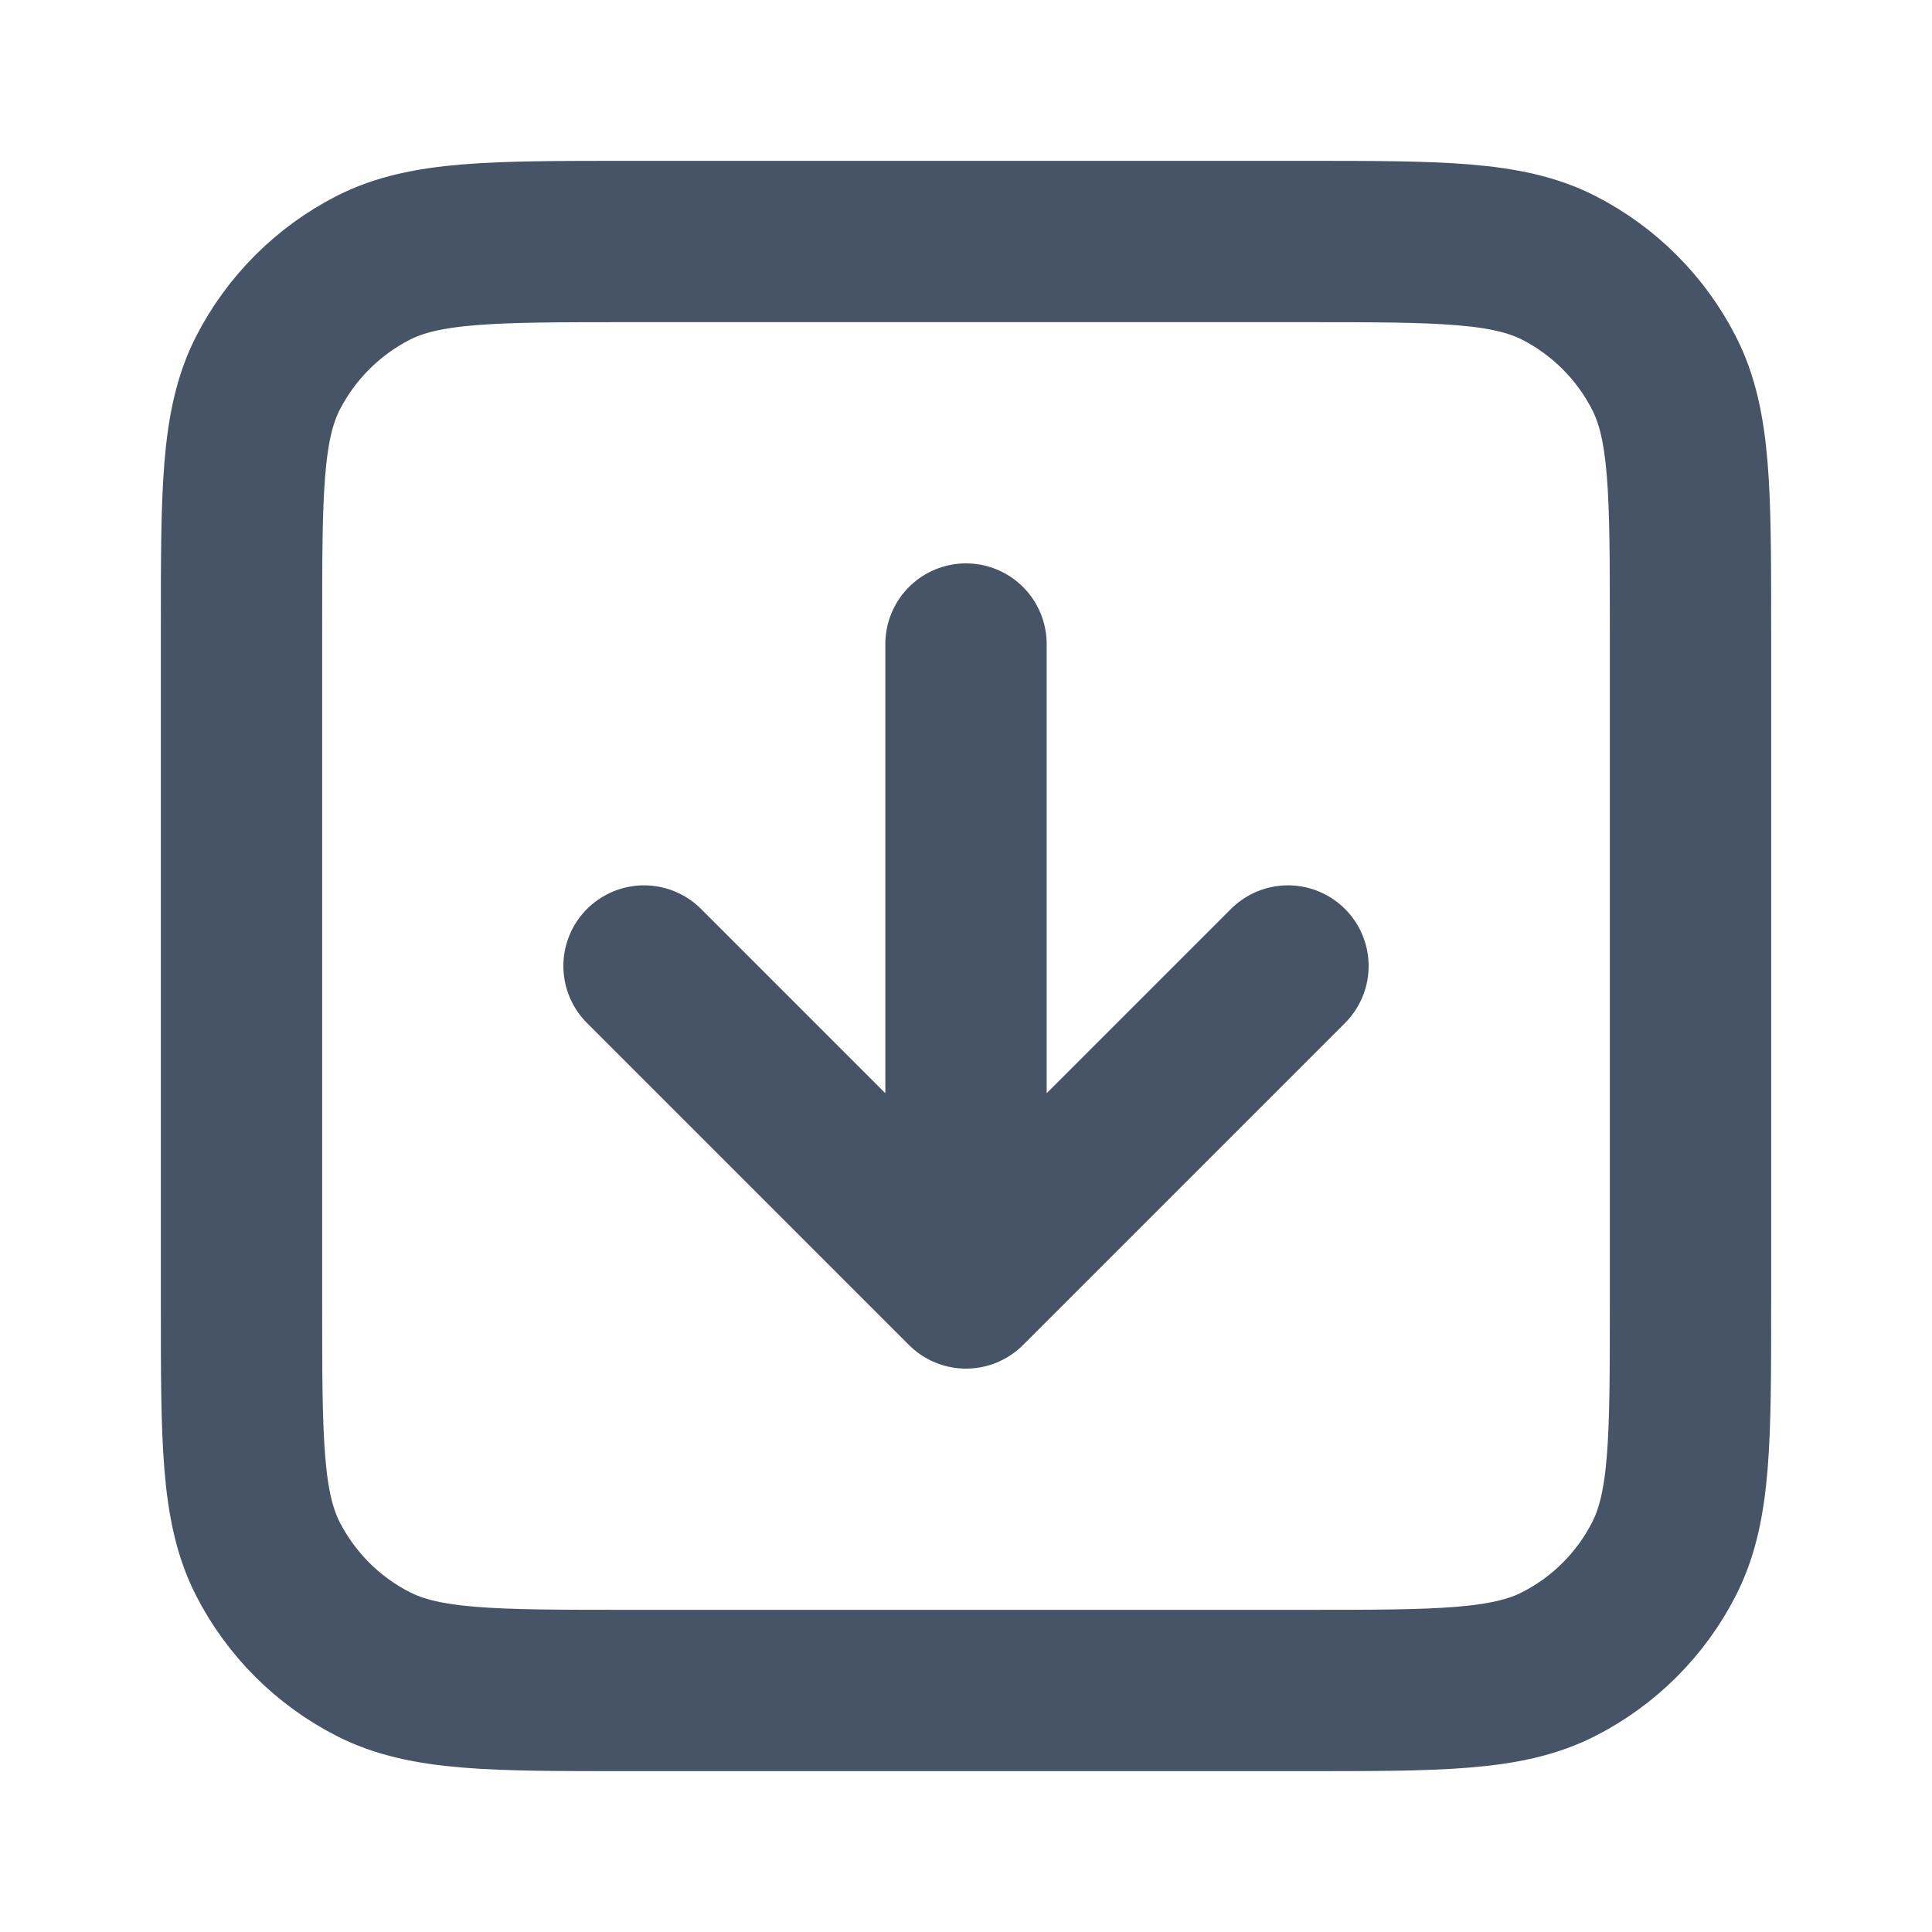
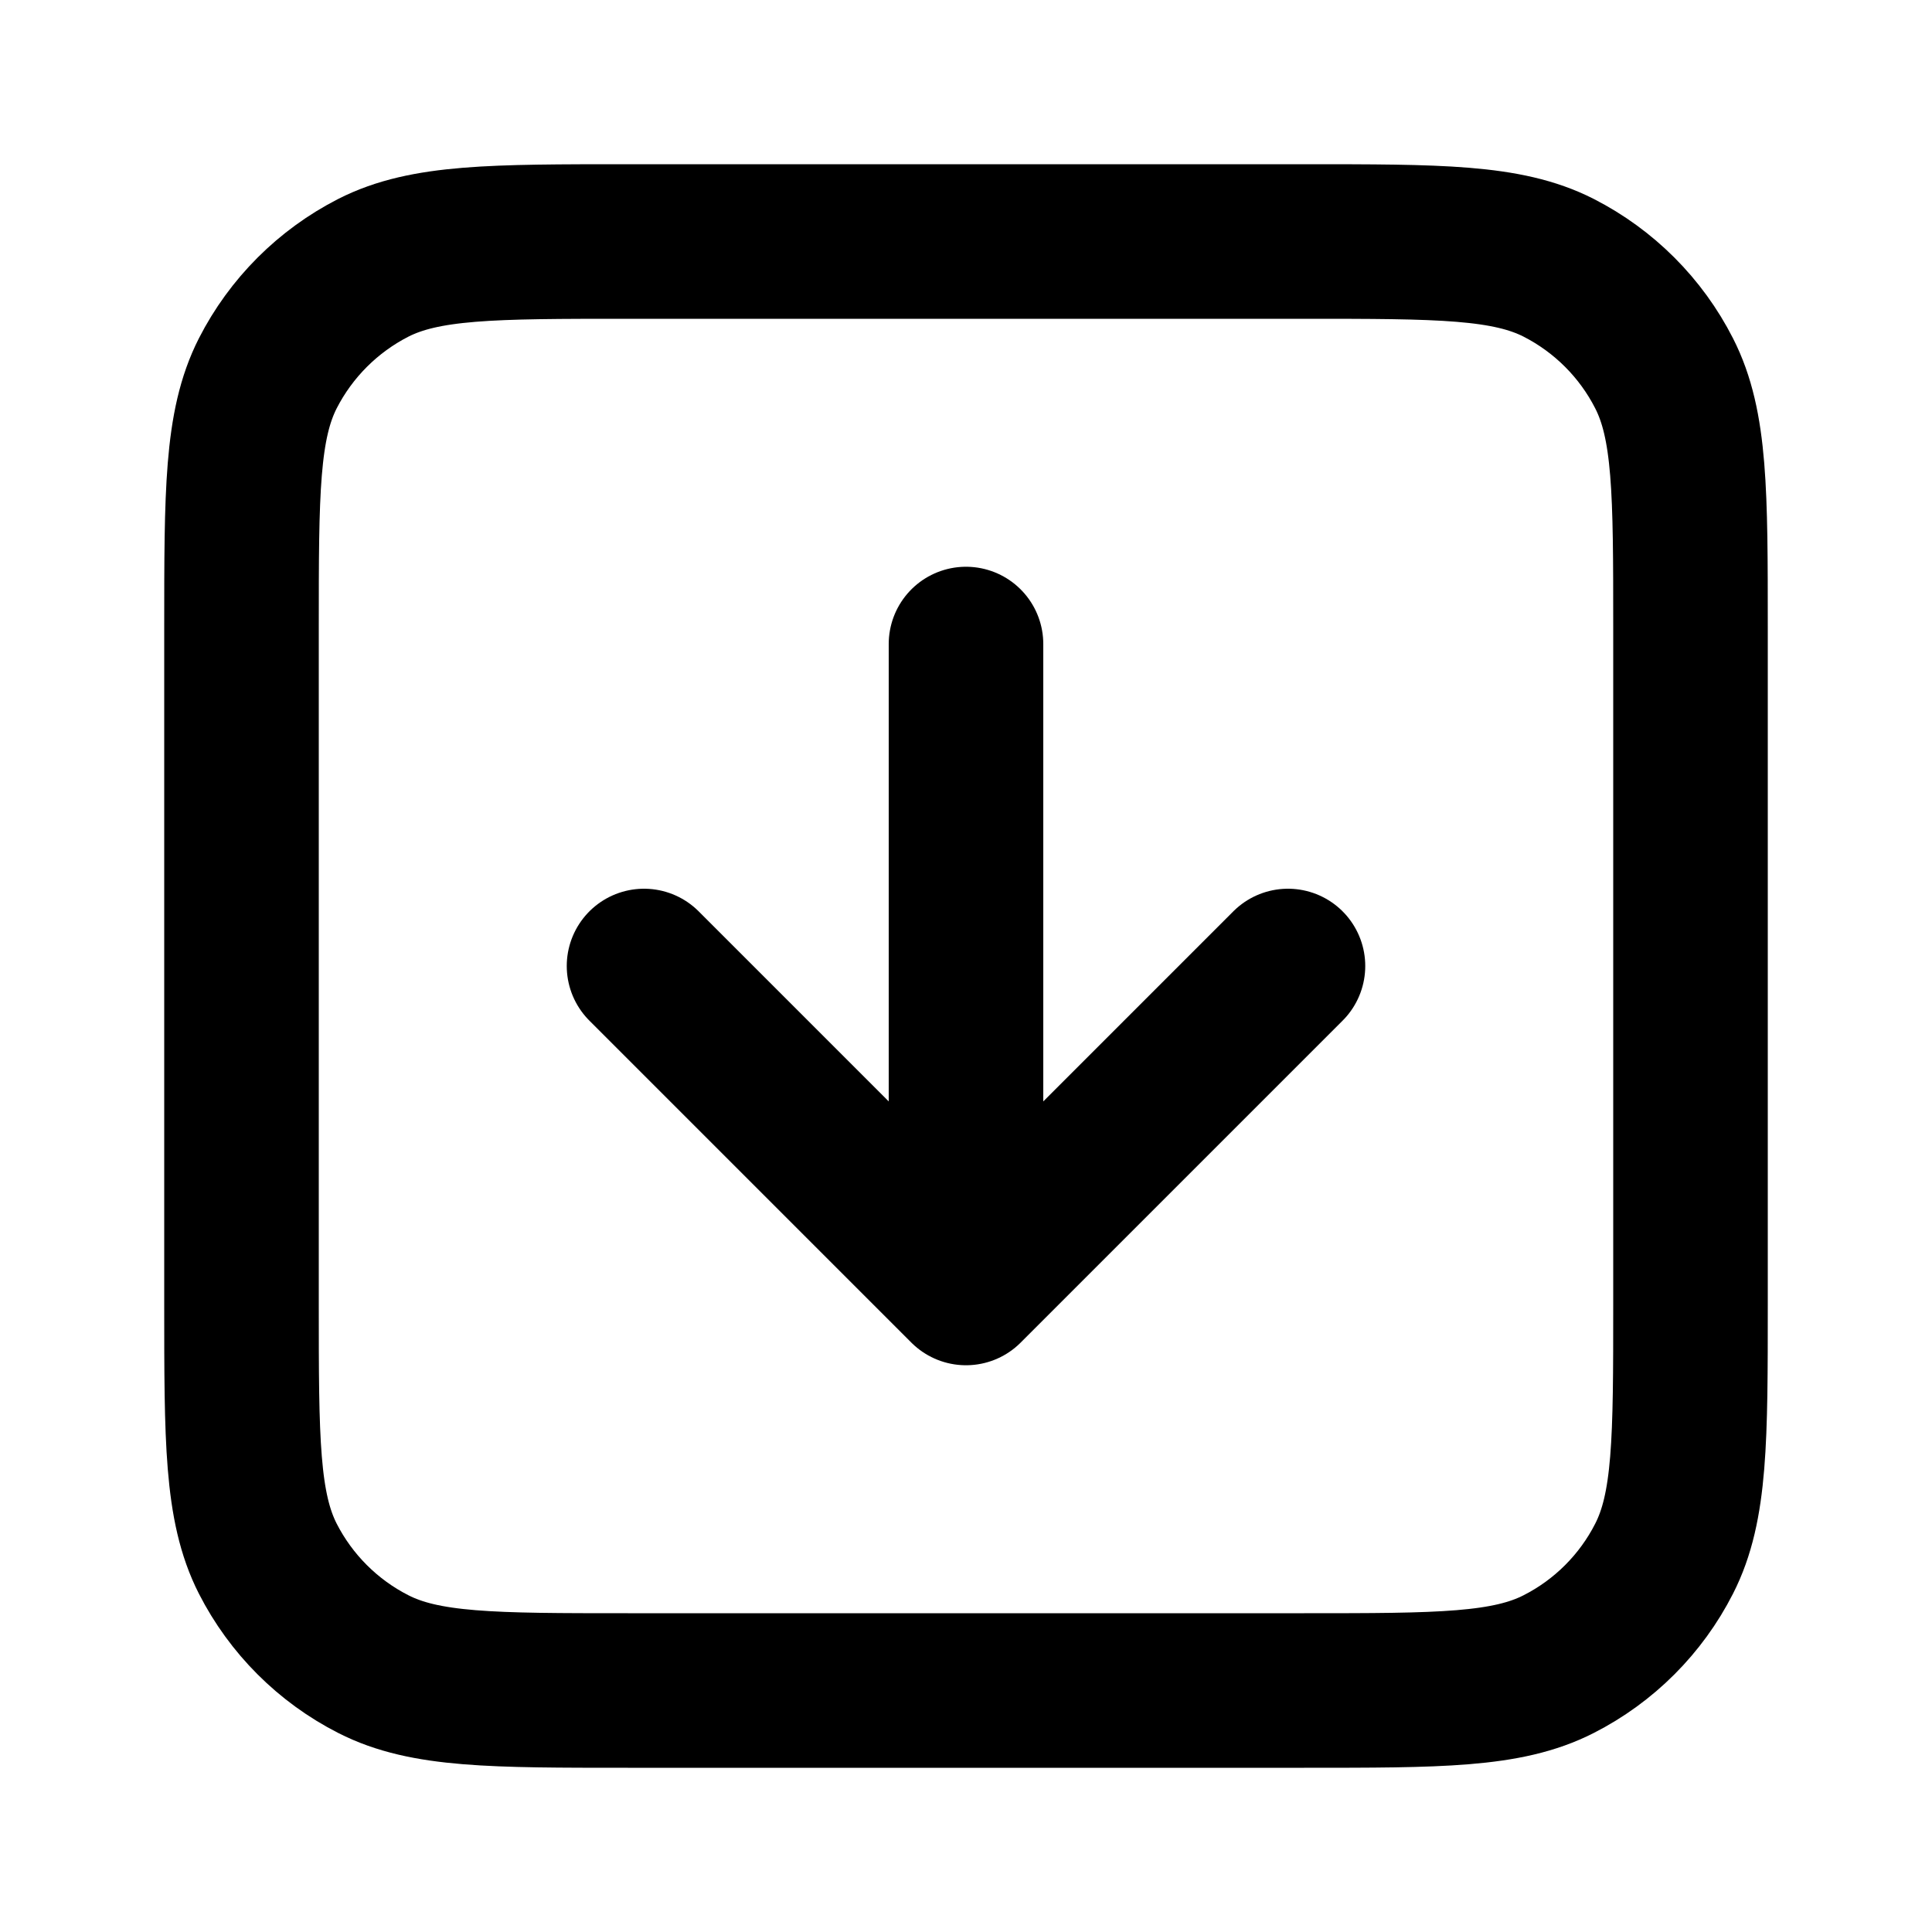
<svg xmlns="http://www.w3.org/2000/svg" width="20" height="20" viewBox="0 0 20 20" fill="none">
-   <path d="M6.667 10L10 13.333M10 13.333L13.333 10M10 13.333V6.667M6.5 17.5H13.5C14.9 17.5 15.6 17.5 16.135 17.227C16.605 16.988 16.988 16.605 17.227 16.135C17.5 15.6 17.5 14.9 17.5 13.5V6.5C17.5 5.1 17.5 4.4 17.227 3.865C16.988 3.395 16.605 3.012 16.135 2.772C15.6 2.5 14.9 2.5 13.5 2.5H6.5C5.1 2.5 4.4 2.5 3.865 2.772C3.395 3.012 3.012 3.395 2.772 3.865C2.5 4.4 2.5 5.1 2.5 6.5V13.5C2.5 14.9 2.5 15.6 2.772 16.135C3.012 16.605 3.395 16.988 3.865 17.227C4.4 17.5 5.1 17.5 6.5 17.5Z" stroke="#475467" stroke-width="1.67" stroke-linecap="round" stroke-linejoin="round" />
+   <path d="M6.667 10L10 13.333M10 13.333L13.333 10M10 13.333V6.667M6.5 17.5H13.5C14.9 17.5 15.6 17.5 16.135 17.227C16.605 16.988 16.988 16.605 17.227 16.135C17.5 15.6 17.5 14.9 17.5 13.5V6.5C17.5 5.1 17.5 4.4 17.227 3.865C16.988 3.395 16.605 3.012 16.135 2.772C15.6 2.5 14.9 2.5 13.5 2.5H6.5C5.1 2.5 4.4 2.5 3.865 2.772C3.395 3.012 3.012 3.395 2.772 3.865C2.5 4.4 2.5 5.1 2.5 6.5V13.5C2.5 14.9 2.5 15.6 2.772 16.135C3.012 16.605 3.395 16.988 3.865 17.227C4.4 17.5 5.1 17.5 6.5 17.5Z" stroke="black" stroke-width="1.6" stroke-linecap="round" stroke-linejoin="round" />
</svg>
